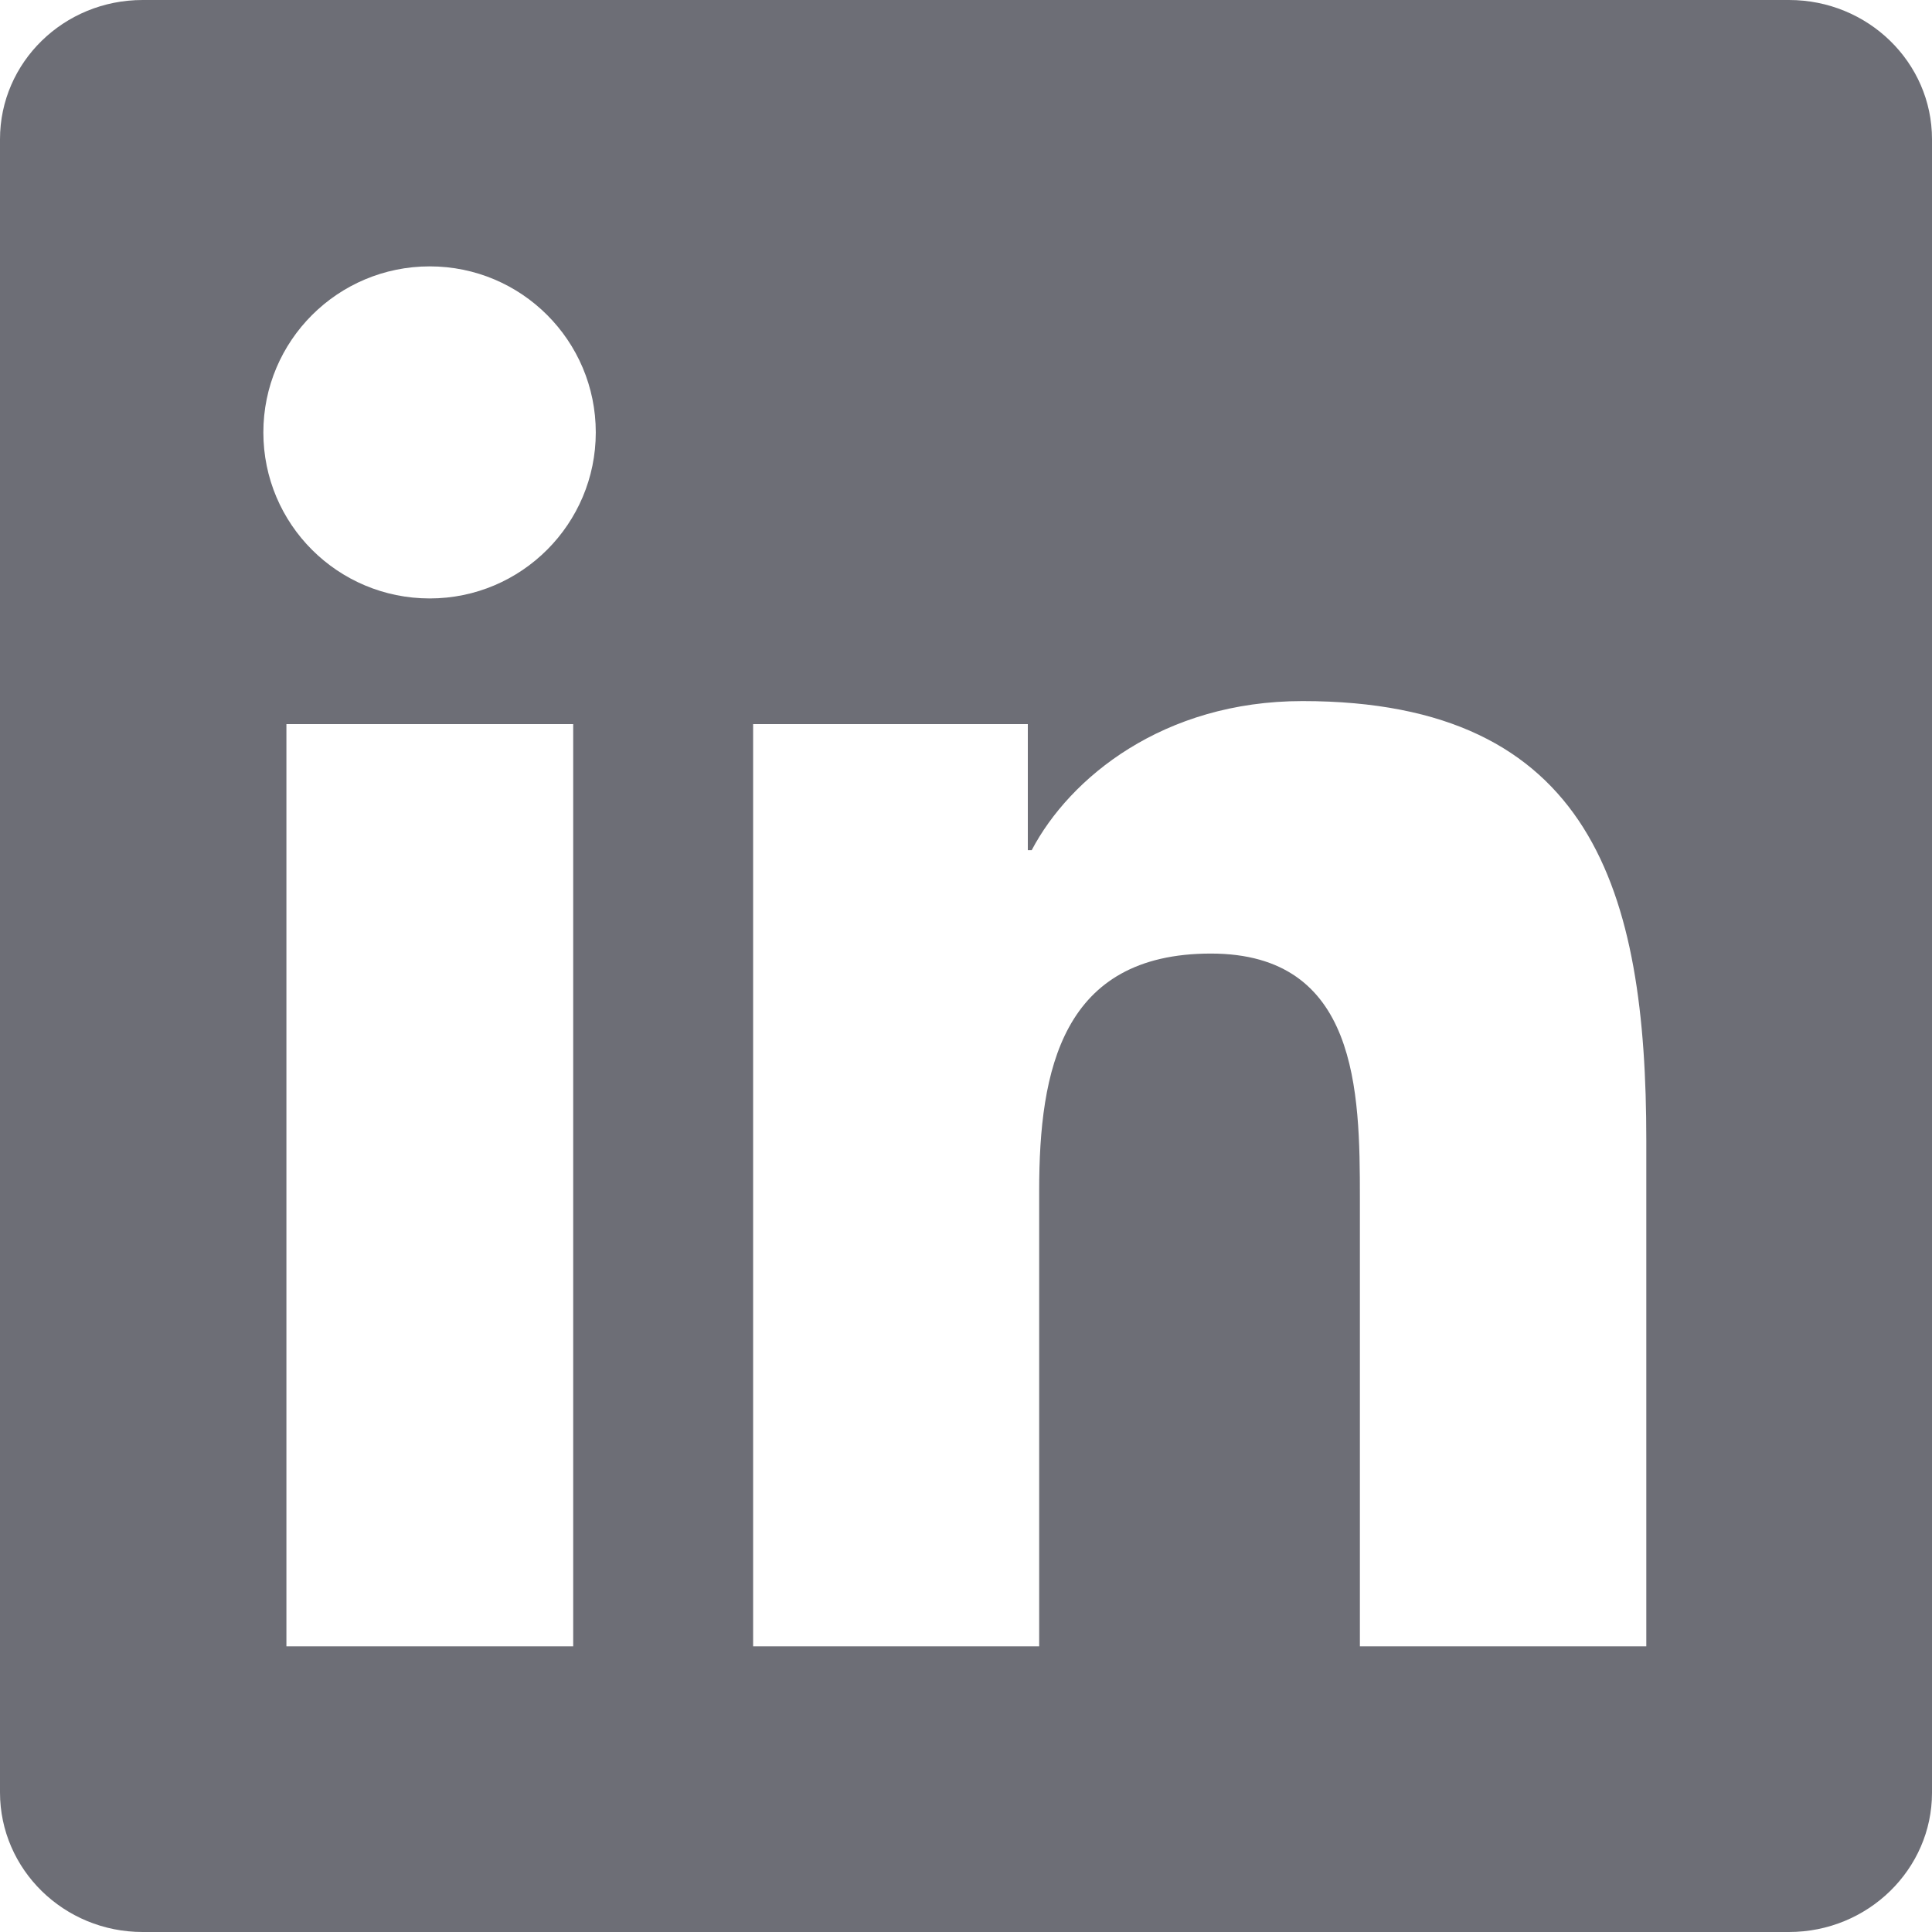
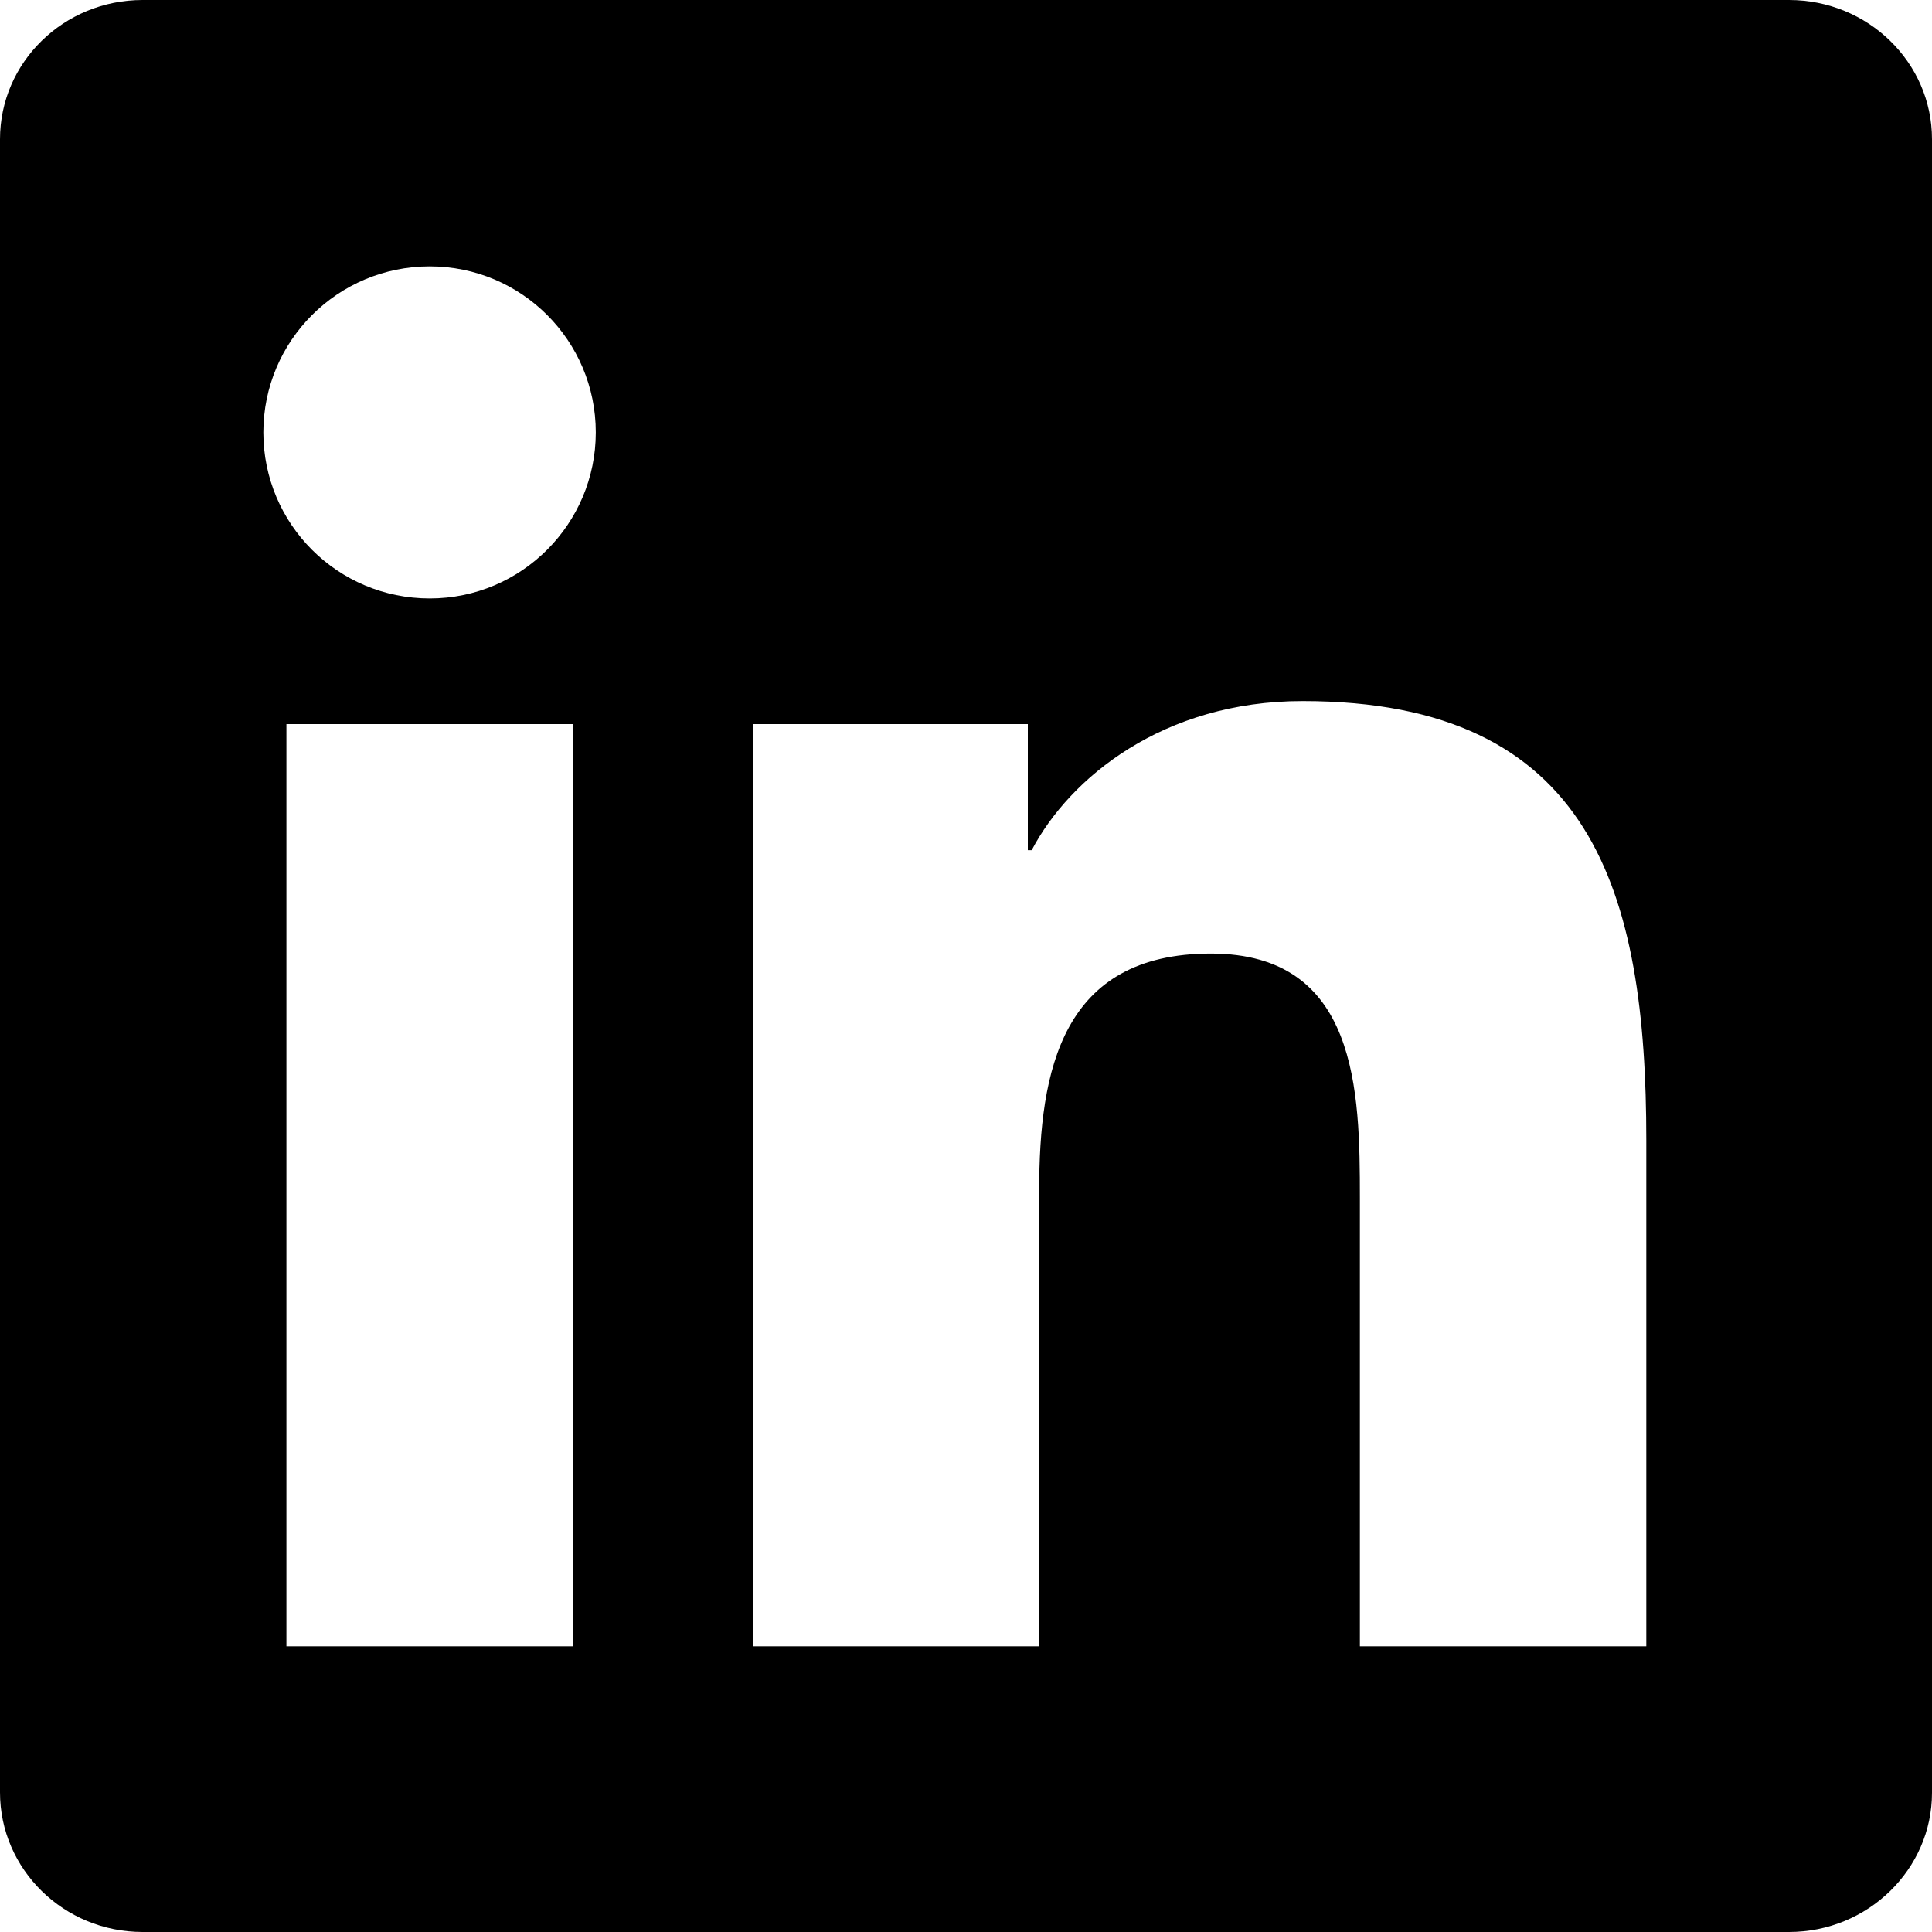
- <svg xmlns="http://www.w3.org/2000/svg" width="16" height="16" viewBox="0 0 16 16" fill="none">
-   <path d="M14.816 0H1.181C0.528 0 0 0.516 0 1.153V14.844C0 15.481 0.528 16 1.181 16H14.816C15.469 16 16 15.481 16 14.847V1.153C16 0.516 15.469 0 14.816 0ZM4.747 13.634H2.372V5.997H4.747V13.634ZM3.559 4.956C2.797 4.956 2.181 4.341 2.181 3.581C2.181 2.822 2.797 2.206 3.559 2.206C4.319 2.206 4.934 2.822 4.934 3.581C4.934 4.338 4.319 4.956 3.559 4.956ZM13.634 13.634H11.262V9.922C11.262 9.037 11.247 7.897 10.028 7.897C8.794 7.897 8.606 8.863 8.606 9.859V13.634H6.237V5.997H8.512V7.041H8.544C8.859 6.441 9.634 5.806 10.787 5.806C13.191 5.806 13.634 7.388 13.634 9.444V13.634Z" fill="#6D6E76" />
+ <svg xmlns="http://www.w3.org/2000/svg" width="16" height="16" viewBox="0 0 16 16">
+   <path d="M14.816 0H1.181C0.528 0 0 0.516 0 1.153V14.844C0 15.481 0.528 16 1.181 16H14.816C15.469 16 16 15.481 16 14.847V1.153C16 0.516 15.469 0 14.816 0ZM4.747 13.634H2.372V5.997H4.747V13.634ZM3.559 4.956C2.797 4.956 2.181 4.341 2.181 3.581C2.181 2.822 2.797 2.206 3.559 2.206C4.319 2.206 4.934 2.822 4.934 3.581C4.934 4.338 4.319 4.956 3.559 4.956ZM13.634 13.634H11.262V9.922C11.262 9.037 11.247 7.897 10.028 7.897C8.794 7.897 8.606 8.863 8.606 9.859V13.634H6.237V5.997H8.512V7.041H8.544C8.859 6.441 9.634 5.806 10.787 5.806C13.191 5.806 13.634 7.388 13.634 9.444V13.634Z" />
</svg>
